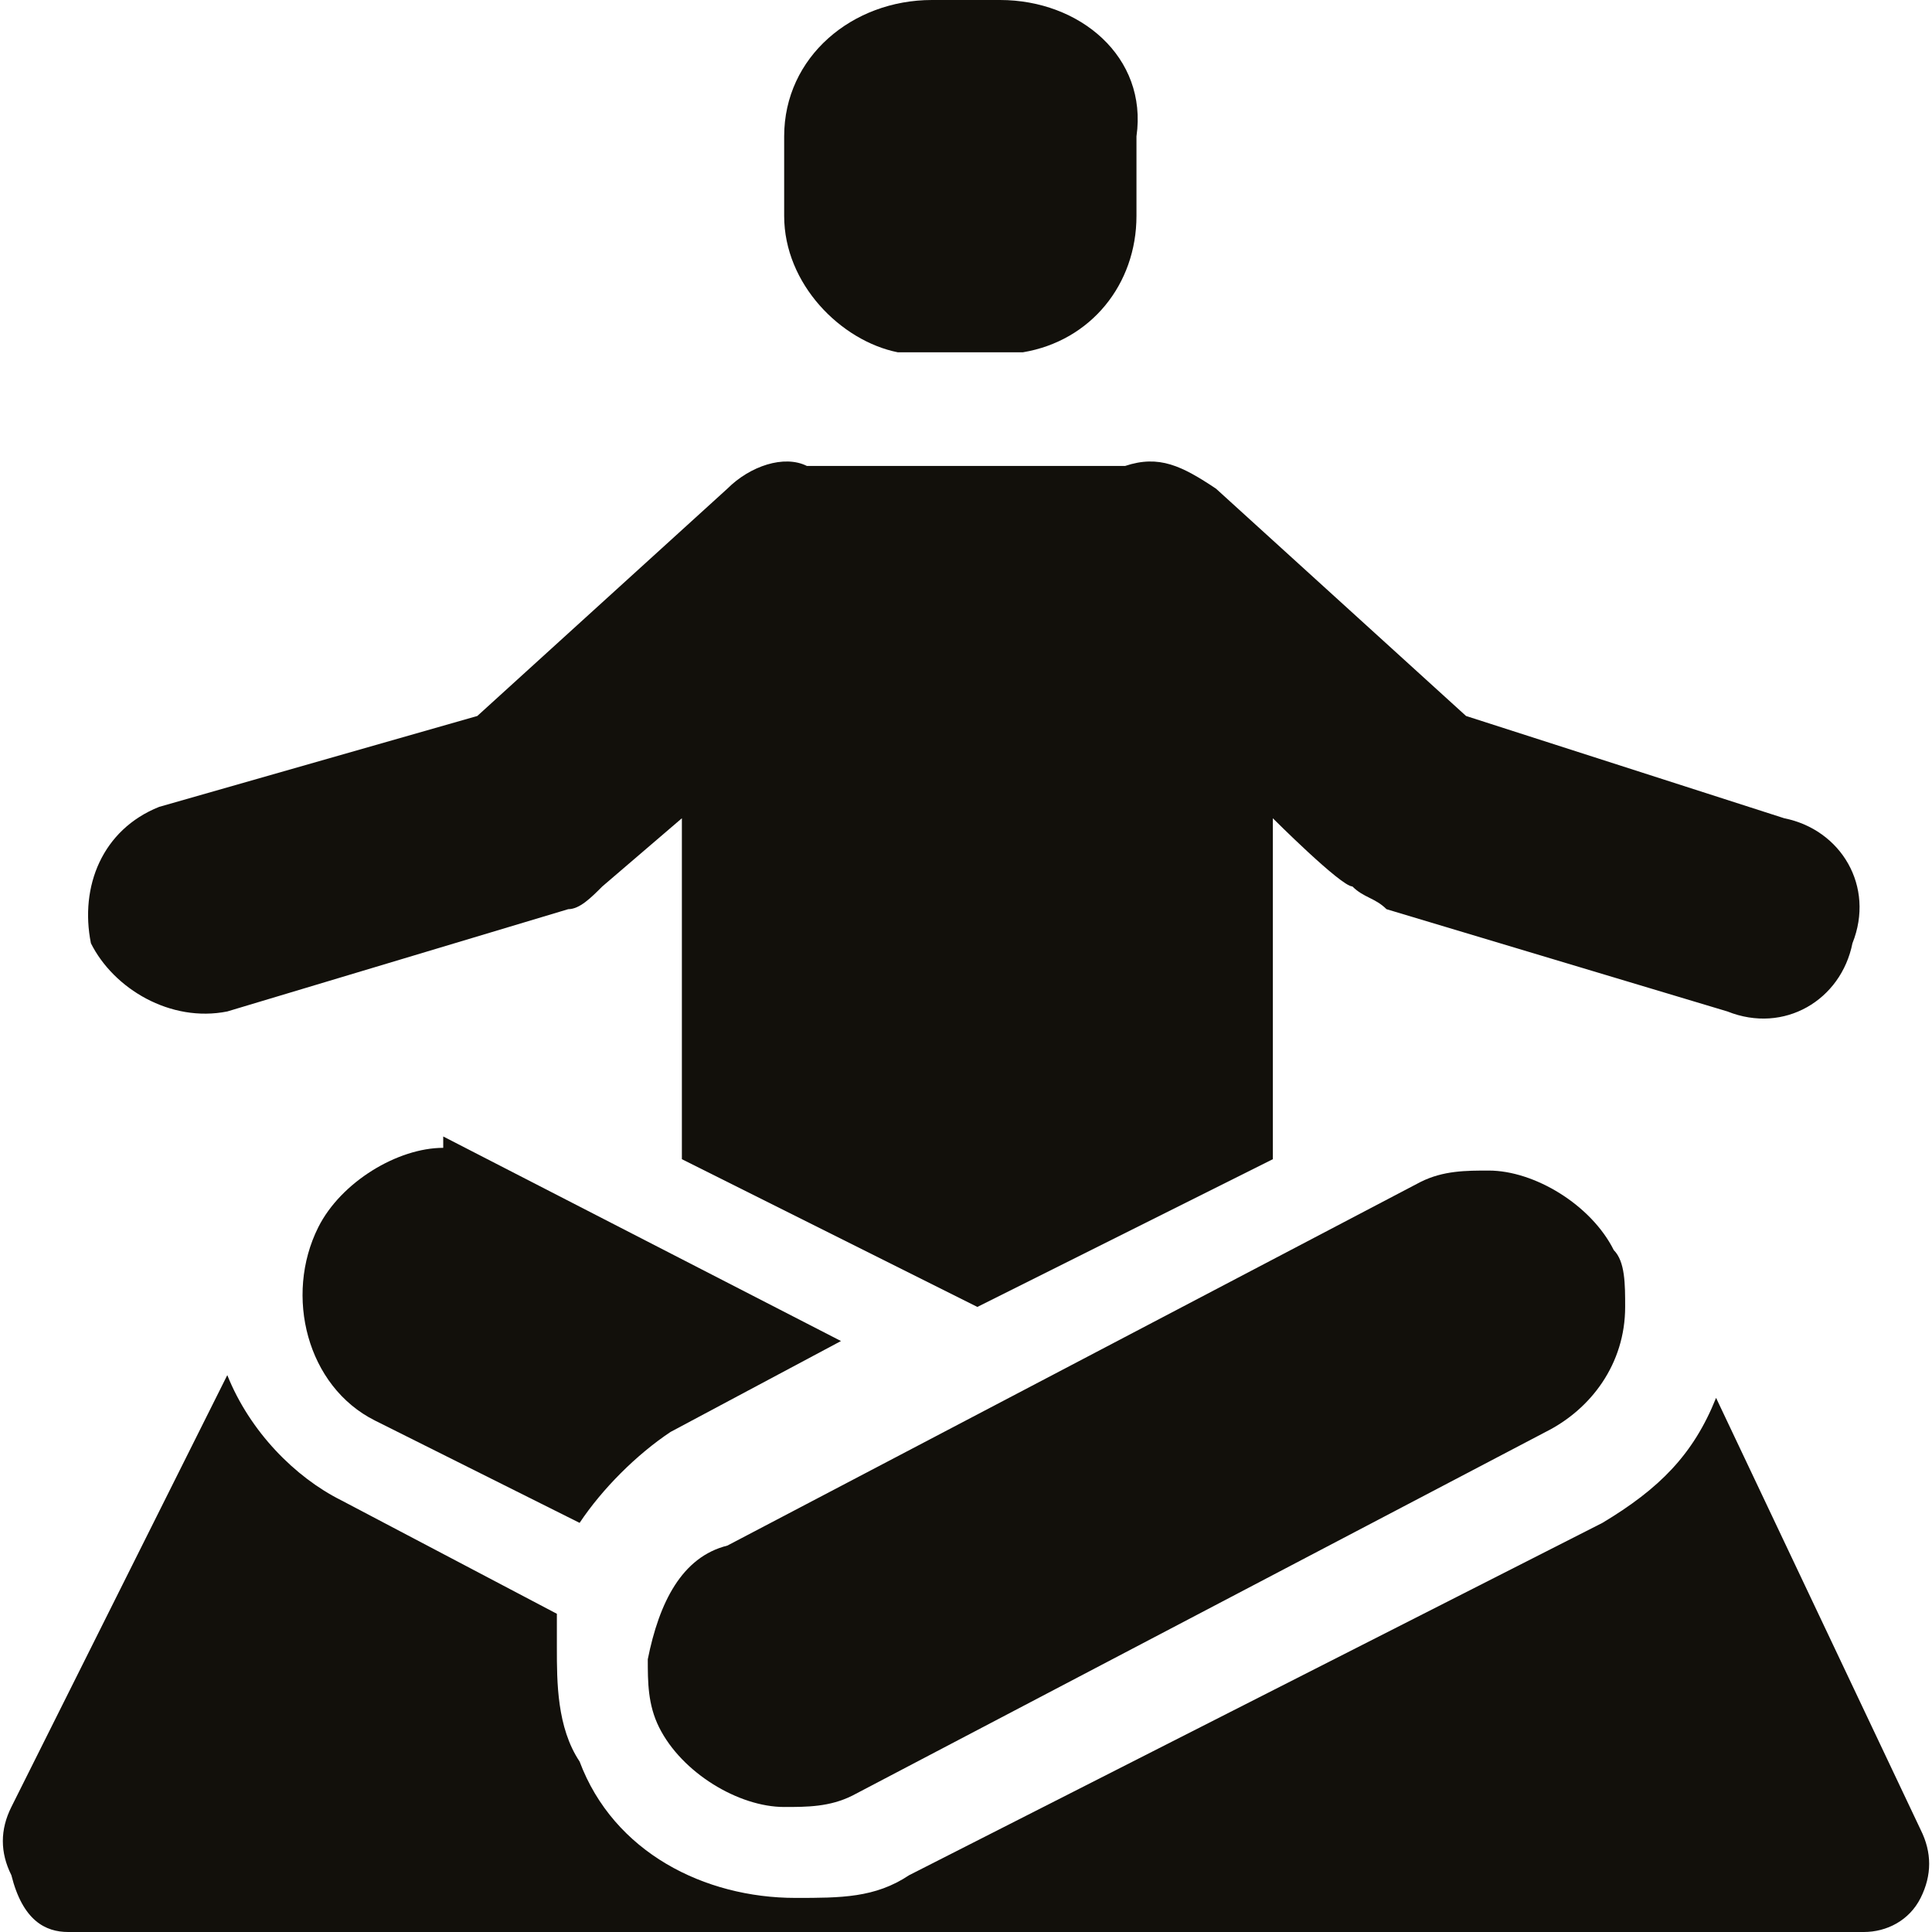
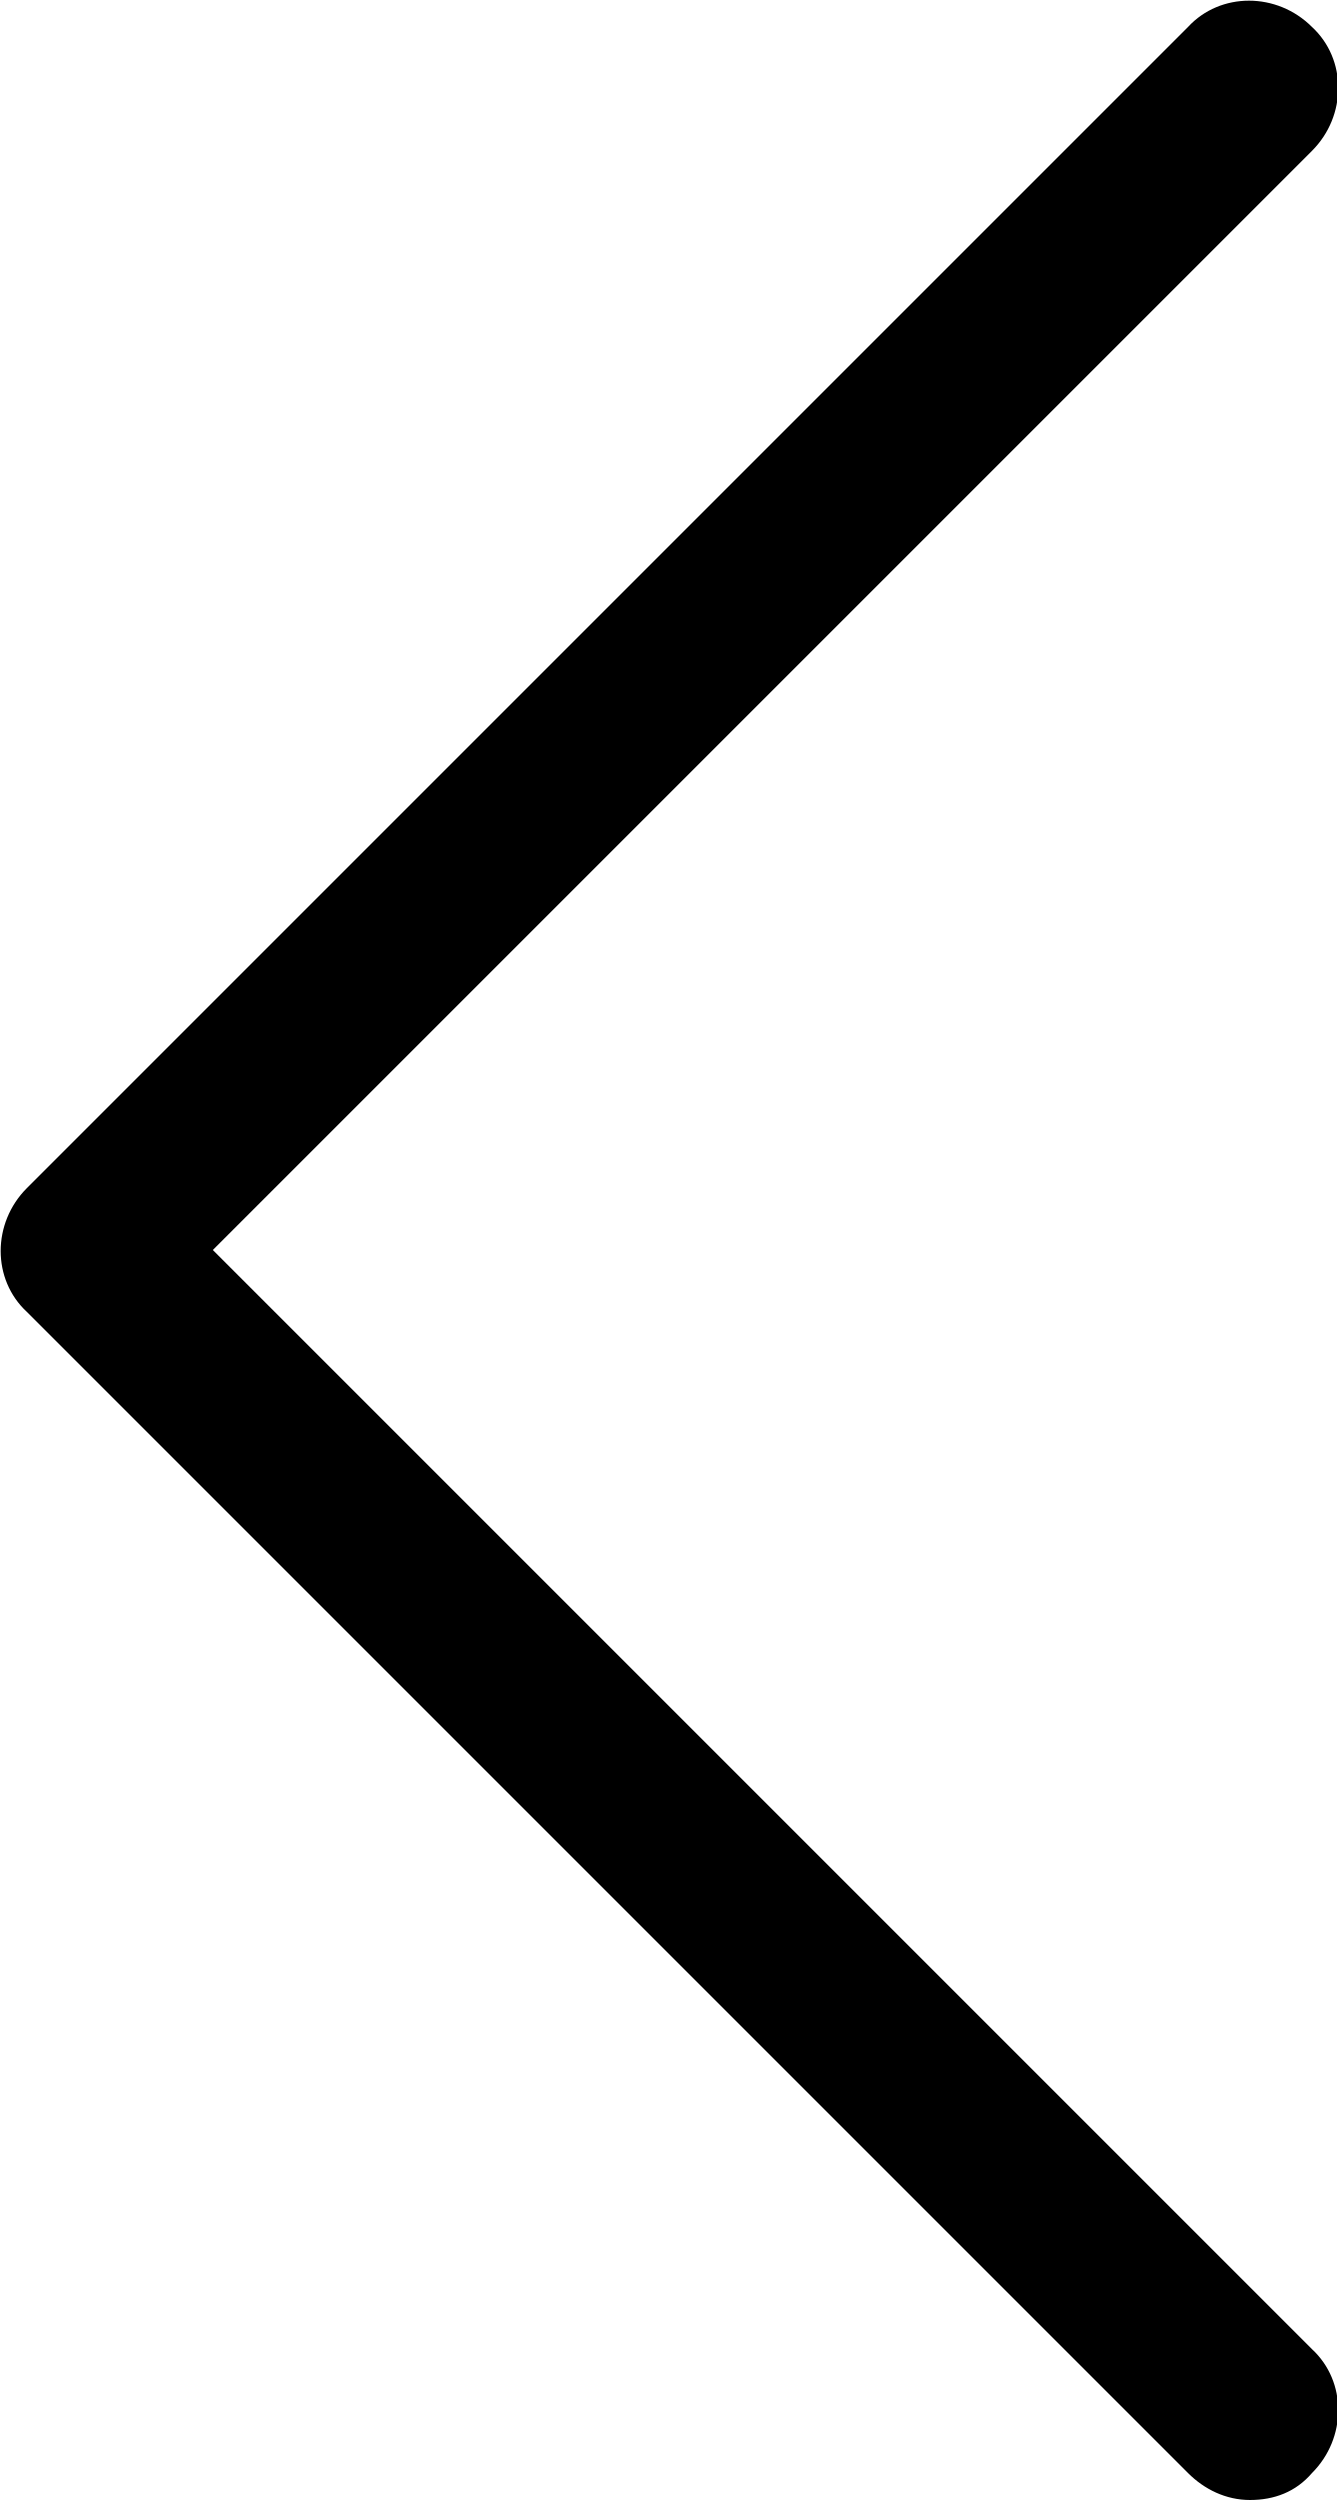
- <svg xmlns="http://www.w3.org/2000/svg" xmlns:xlink="http://www.w3.org/1999/xlink" version="1.1" id="Слой_1" x="0px" y="0px" viewBox="0 0 17 17" style="enable-background:new 0 0 17 17;" xml:space="preserve">
-   <style type="text/css">
- 	.st0{clip-path:url(#SVGID_2_);fill:#12100B;}
- 	.st1{fill:#12100B;}
- </style>
-   <g id="XMLID_493_">
-     <g id="XMLID_498_">
-       <g>
-         <defs>
-           <rect id="SVGID_1_" width="17" height="17" />
-         </defs>
-         <clipPath id="SVGID_2_">
-           <use xlink:href="#SVGID_1_" style="overflow:visible;" />
-         </clipPath>
-         <path id="XMLID_491_" class="st0" d="M15.1,12.3c-0.2,0.5-0.5,0.8-1,1.1L8,16.5l0,0c-0.3,0.2-0.6,0.2-1,0.2     c-0.8,0-1.6-0.4-1.9-1.2c-0.2-0.3-0.2-0.7-0.2-1c0-0.1,0-0.2,0-0.3l-1.9-1c-0.4-0.2-0.8-0.6-1-1.1l-1.9,3.8     c-0.1,0.2-0.1,0.4,0,0.6C0.2,16.9,0.4,17,0.6,17h15.8c0.2,0,0.4-0.1,0.5-0.3c0.1-0.2,0.1-0.4,0-0.6L15.1,12.3L15.1,12.3z" />
-       </g>
-     </g>
-     <path id="XMLID_489_" class="st1" d="M9,3.1c0.6-0.1,1-0.6,1-1.2V1.2C10.1,0.5,9.5,0,8.8,0H8.2C7.5,0,6.9,0.5,6.9,1.2v0.7   c0,0.6,0.5,1.1,1,1.2c0.1,0,0.3,0,0.5,0C8.7,3.1,8.9,3.1,9,3.1L9,3.1z" />
-     <path id="XMLID_488_" class="st1" d="M3.9,10.1c-0.4,0-0.9,0.3-1.1,0.7c-0.3,0.6-0.1,1.4,0.5,1.7l1.8,0.9c0.2-0.3,0.5-0.6,0.8-0.8   l1.5-0.8L3.9,10L3.9,10.1L3.9,10.1L3.9,10.1z" />
-     <path id="XMLID_487_" class="st1" d="M5.7,14.6c0,0.2,0,0.4,0.1,0.6c0.2,0.4,0.7,0.7,1.1,0.7c0.2,0,0.4,0,0.6-0.1l6.1-3.2   c0.4-0.2,0.7-0.6,0.7-1.1c0-0.2,0-0.4-0.1-0.5c-0.2-0.4-0.7-0.7-1.1-0.7c-0.2,0-0.4,0-0.6,0.1l-6.1,3.2C6,13.7,5.8,14.1,5.7,14.6   L5.7,14.6z" />
-     <path id="XMLID_486_" class="st1" d="M2,8.9L5,8c0.1,0,0.2-0.1,0.3-0.2L6,7.2v3l2.6,1.3l2.6-1.3v-3c0,0,0.6,0.6,0.7,0.6   C12,7.9,12.1,7.9,12.2,8l3,0.9c0.5,0.2,1-0.1,1.1-0.6c0.2-0.5-0.1-1-0.6-1.1l-2.8-0.9l-2.2-2C10.4,4.1,10.2,4,9.9,4.1H7.1   C6.9,4,6.6,4.1,6.4,4.3l-2.2,2L1.4,7.1C0.9,7.3,0.7,7.8,0.8,8.3C1,8.7,1.5,9,2,8.9L2,8.9z" />
-   </g>
+ <svg xmlns="http://www.w3.org/2000/svg" version="1.1" id="Слой_1" x="0px" y="0px" viewBox="0 0 49.6 92.8" style="enable-background:new 0 0 49.6 92.8;" xml:space="preserve">
+   <path d="M1,44.1c-1.3,1.3-1.3,3.4,0,4.6l43.1,43.1l0,0c0.6,0.6,1.4,1,2.3,1c0.9,0,1.7-0.3,2.3-1c1.3-1.3,1.3-3.4,0-4.6L7.9,46.4  L48.7,5.6C50,4.3,50,2.2,48.7,1c-1.3-1.3-3.4-1.3-4.6,0L1,44.1z" />
</svg>
